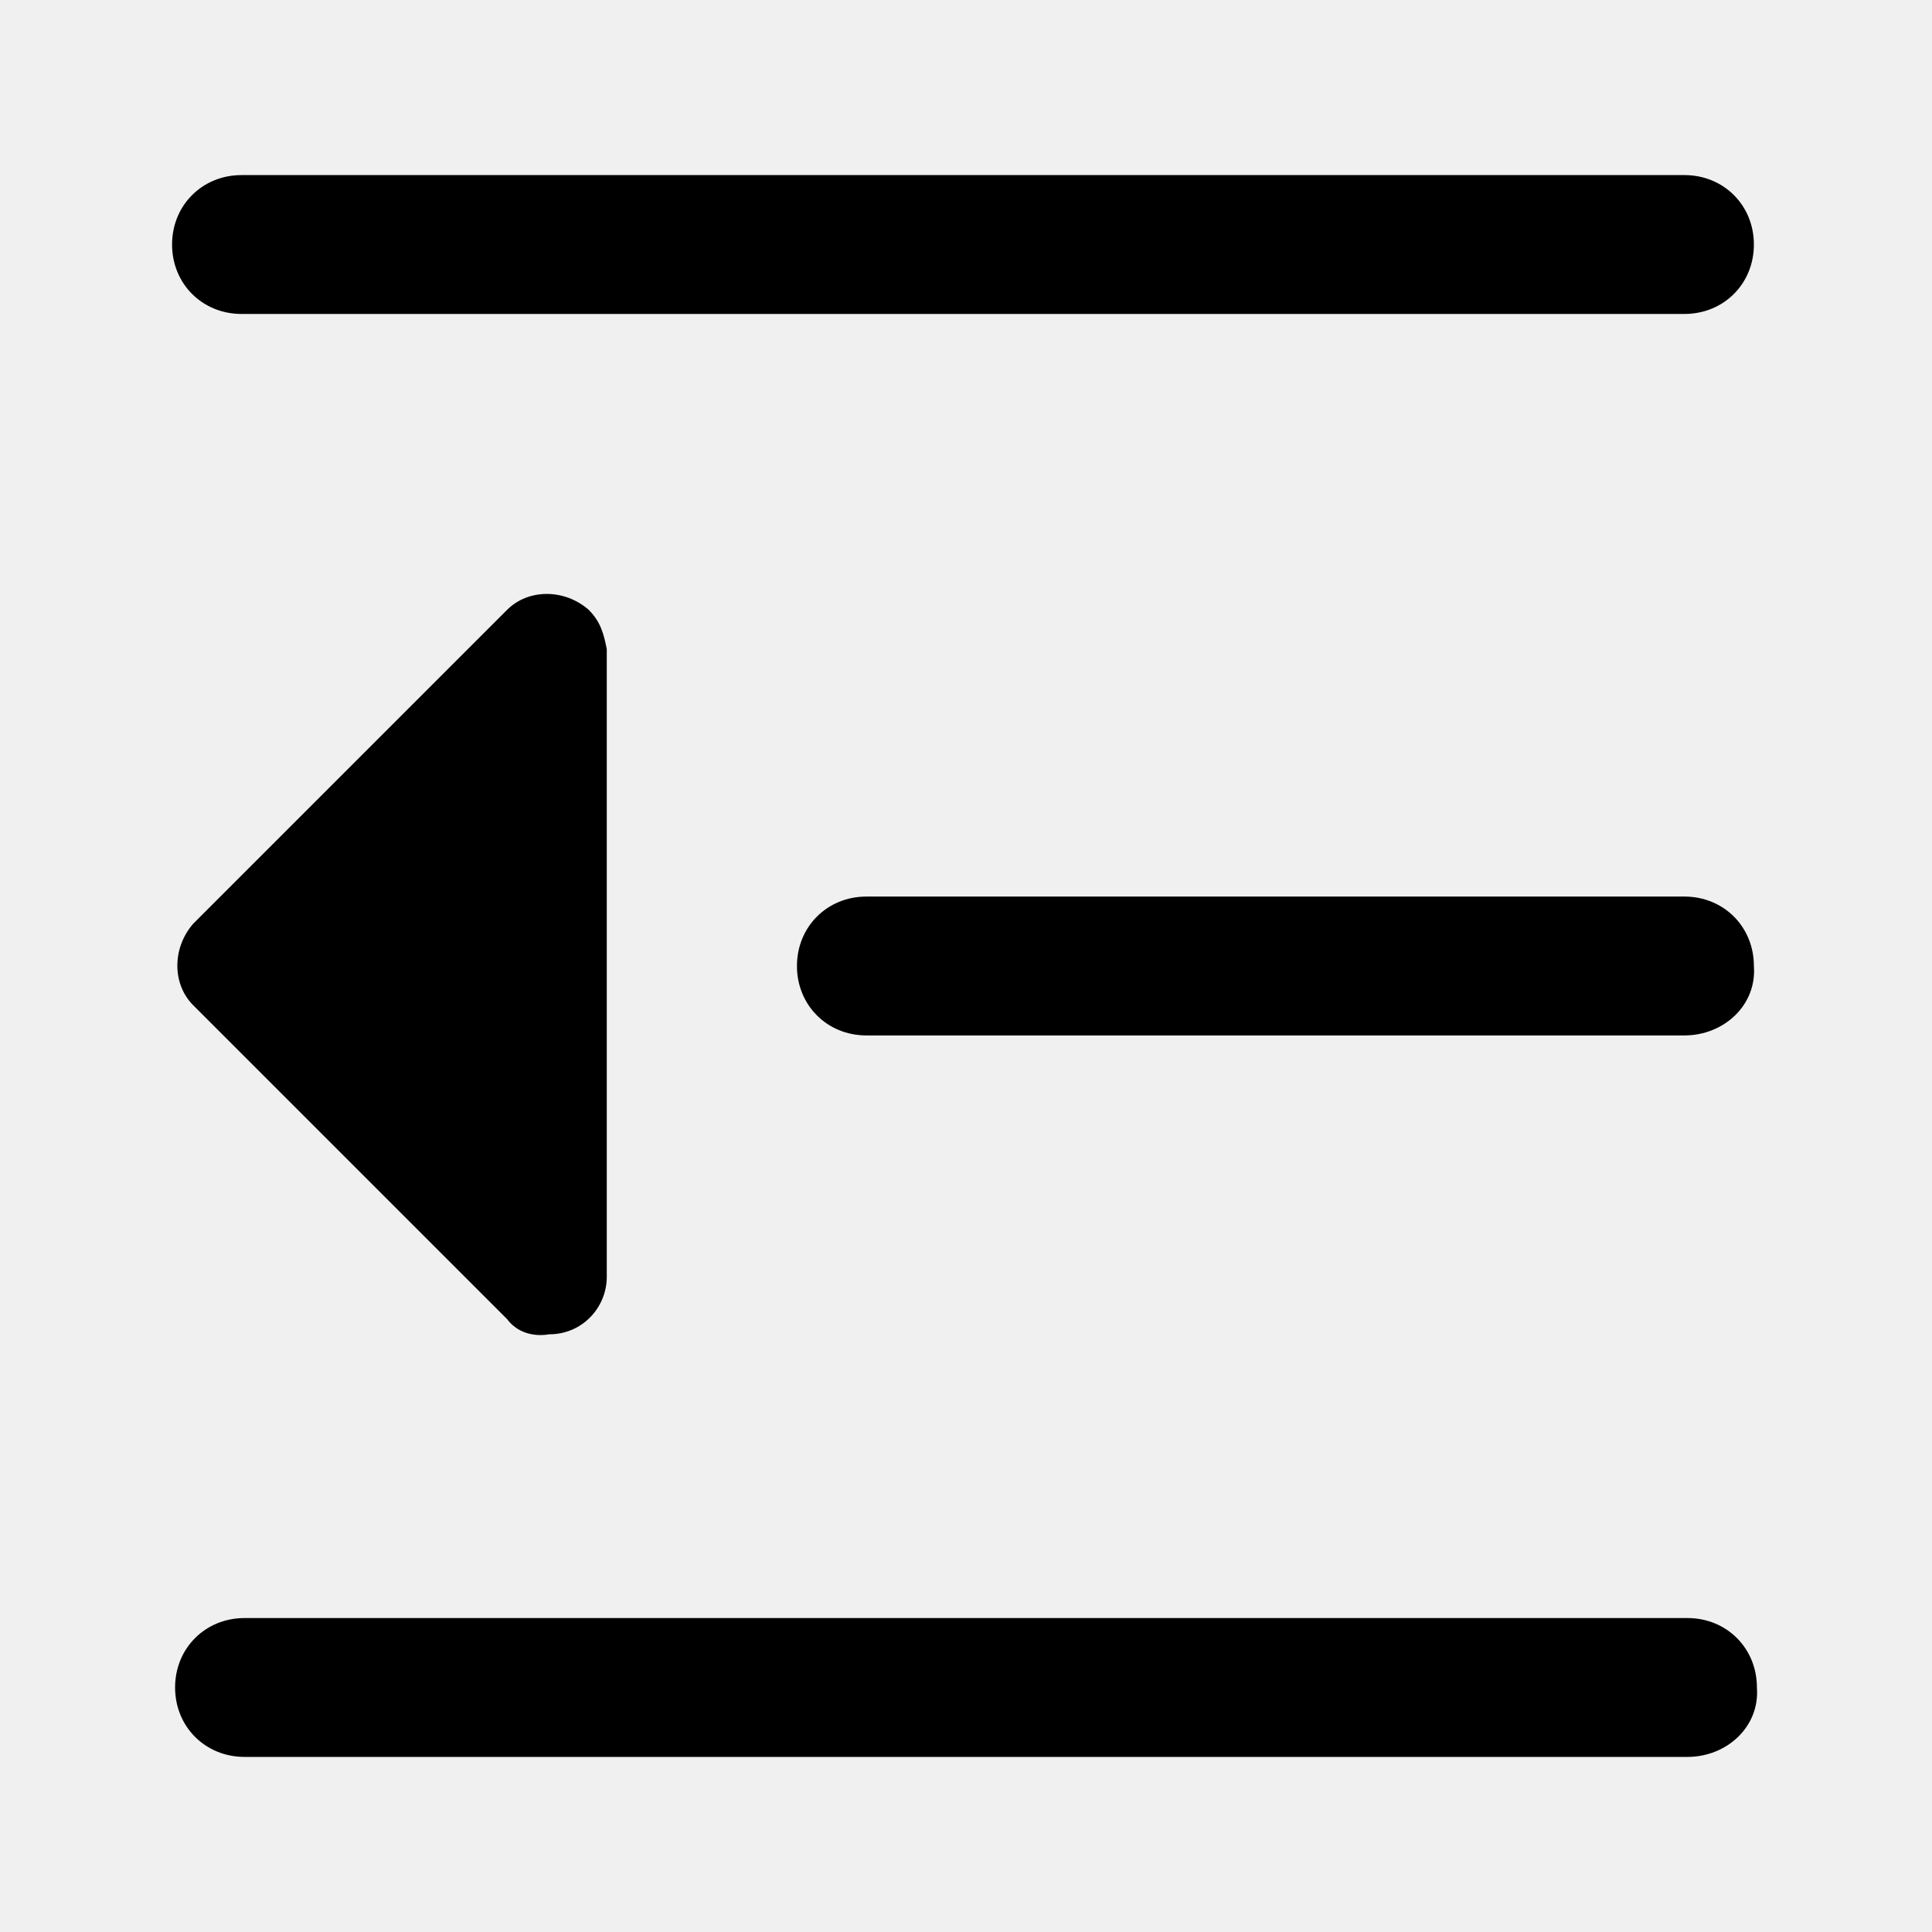
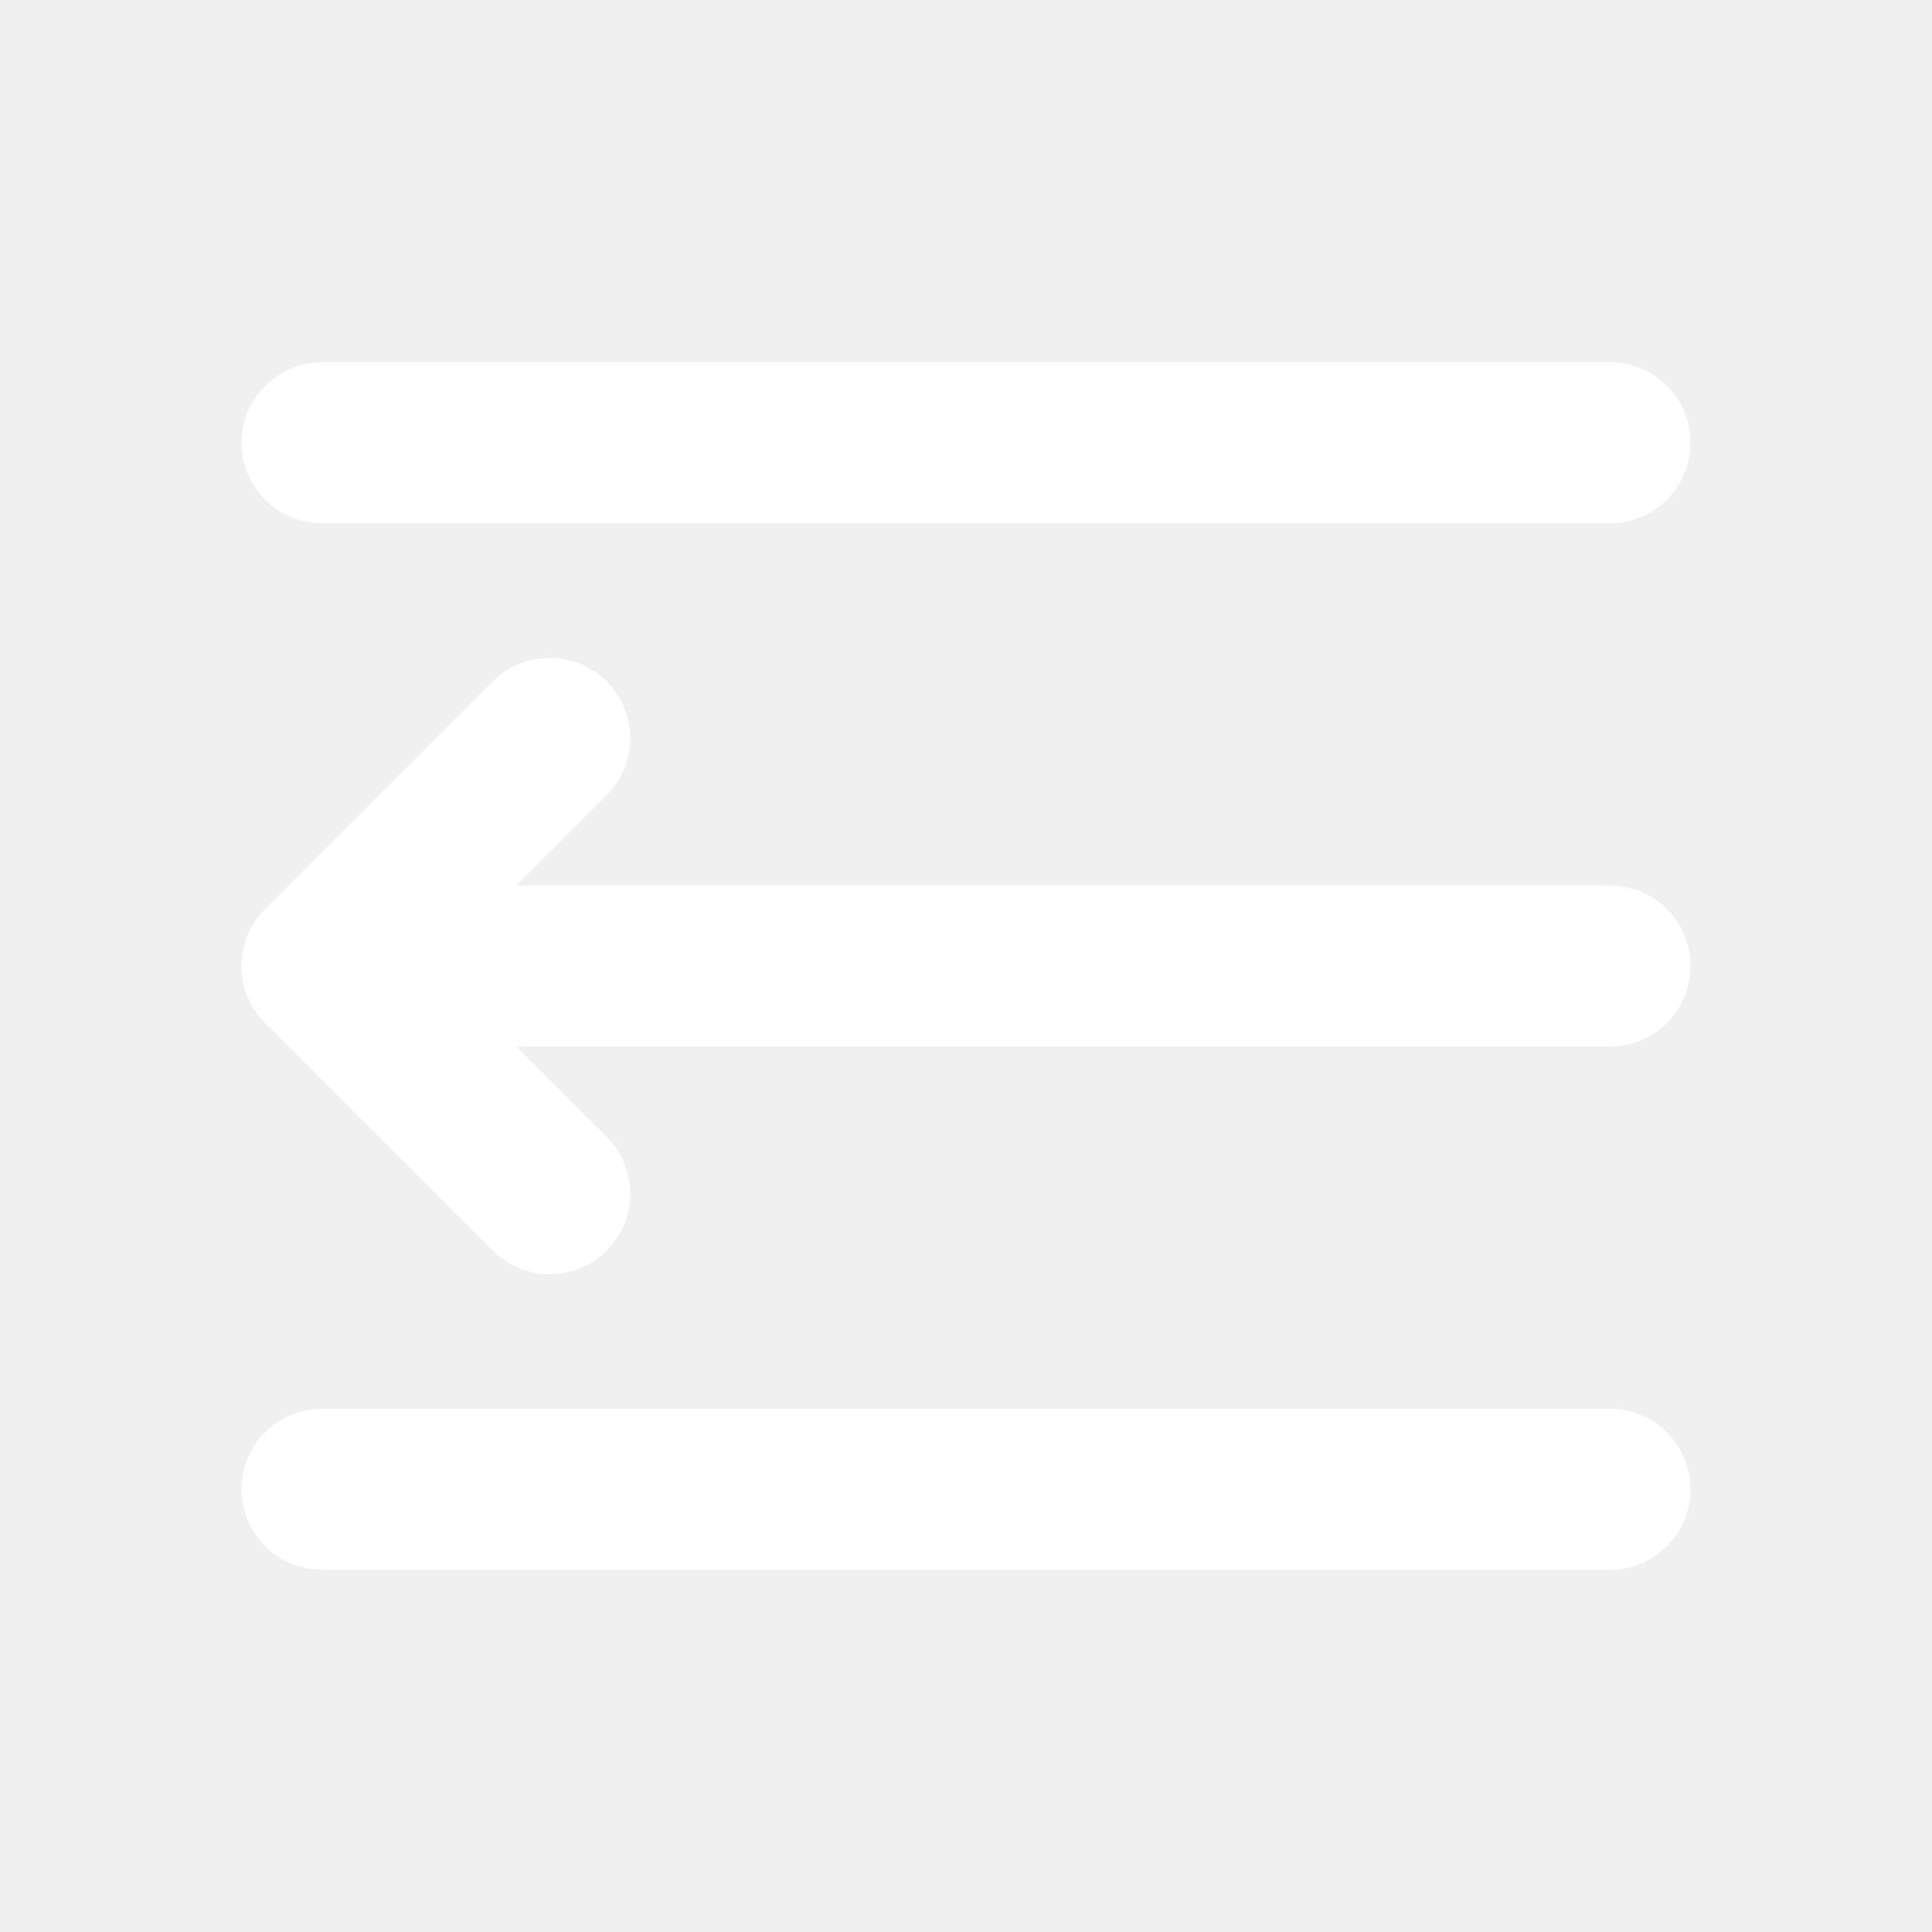
- <svg xmlns="http://www.w3.org/2000/svg" t="1692333540663" class="icon" viewBox="0 0 1024 1024" version="1.1" p-id="10435" width="200" height="200">
-   <path d="M894.4 931.2H129.6c-20.8 0-36.8-16-36.8-36.8 0-20.8 16-36.8 36.8-36.8h764.8c20.8 0 36.8 16 36.8 36.8 1.6 20.8-16 36.8-36.8 36.8z m-1.6-382.4H459.2c-20.8 0-36.8-16-36.8-36.8 0-20.8 16-36.8 36.8-36.8h433.6c20.8 0 36.8 16 36.8 36.8 1.6 20.8-16 36.8-36.8 36.8z m0-382.4H128c-20.8 0-36.8-16-36.8-36.8 0-20.8 16-36.8 36.8-36.8h764.8c20.8 0 36.8 16 36.8 36.8s-16 36.8-36.8 36.8z m-624 532.8L102.4 532.8c-11.2-11.2-11.2-30.4 0-43.2l166.4-166.4c11.2-11.2 30.4-11.2 43.2 0 6.4 6.4 8 12.8 9.6 20.8v332.8c0 16-12.8 30.4-30.4 30.4-9.6 1.6-17.6-1.6-22.4-8z" p-id="10436" />
+ <svg xmlns="http://www.w3.org/2000/svg" width="28" height="28" viewBox="0 0 48 48" fill="none">
+   <path d="M8 11H40" stroke="#ffffff" stroke-width="4" stroke-linecap="round" stroke-linejoin="round" />
+   <path d="M8 24H40" stroke="#ffffff" stroke-width="4" stroke-linecap="round" stroke-linejoin="round" />
+   <path d="M8 37H40" stroke="#ffffff" stroke-width="4" stroke-linecap="round" stroke-linejoin="round" />
+   <path d="M13.657 29.657L8 24L13.657 18.343" stroke="#ffffff" stroke-width="4" stroke-linecap="round" stroke-linejoin="round" />
</svg>
